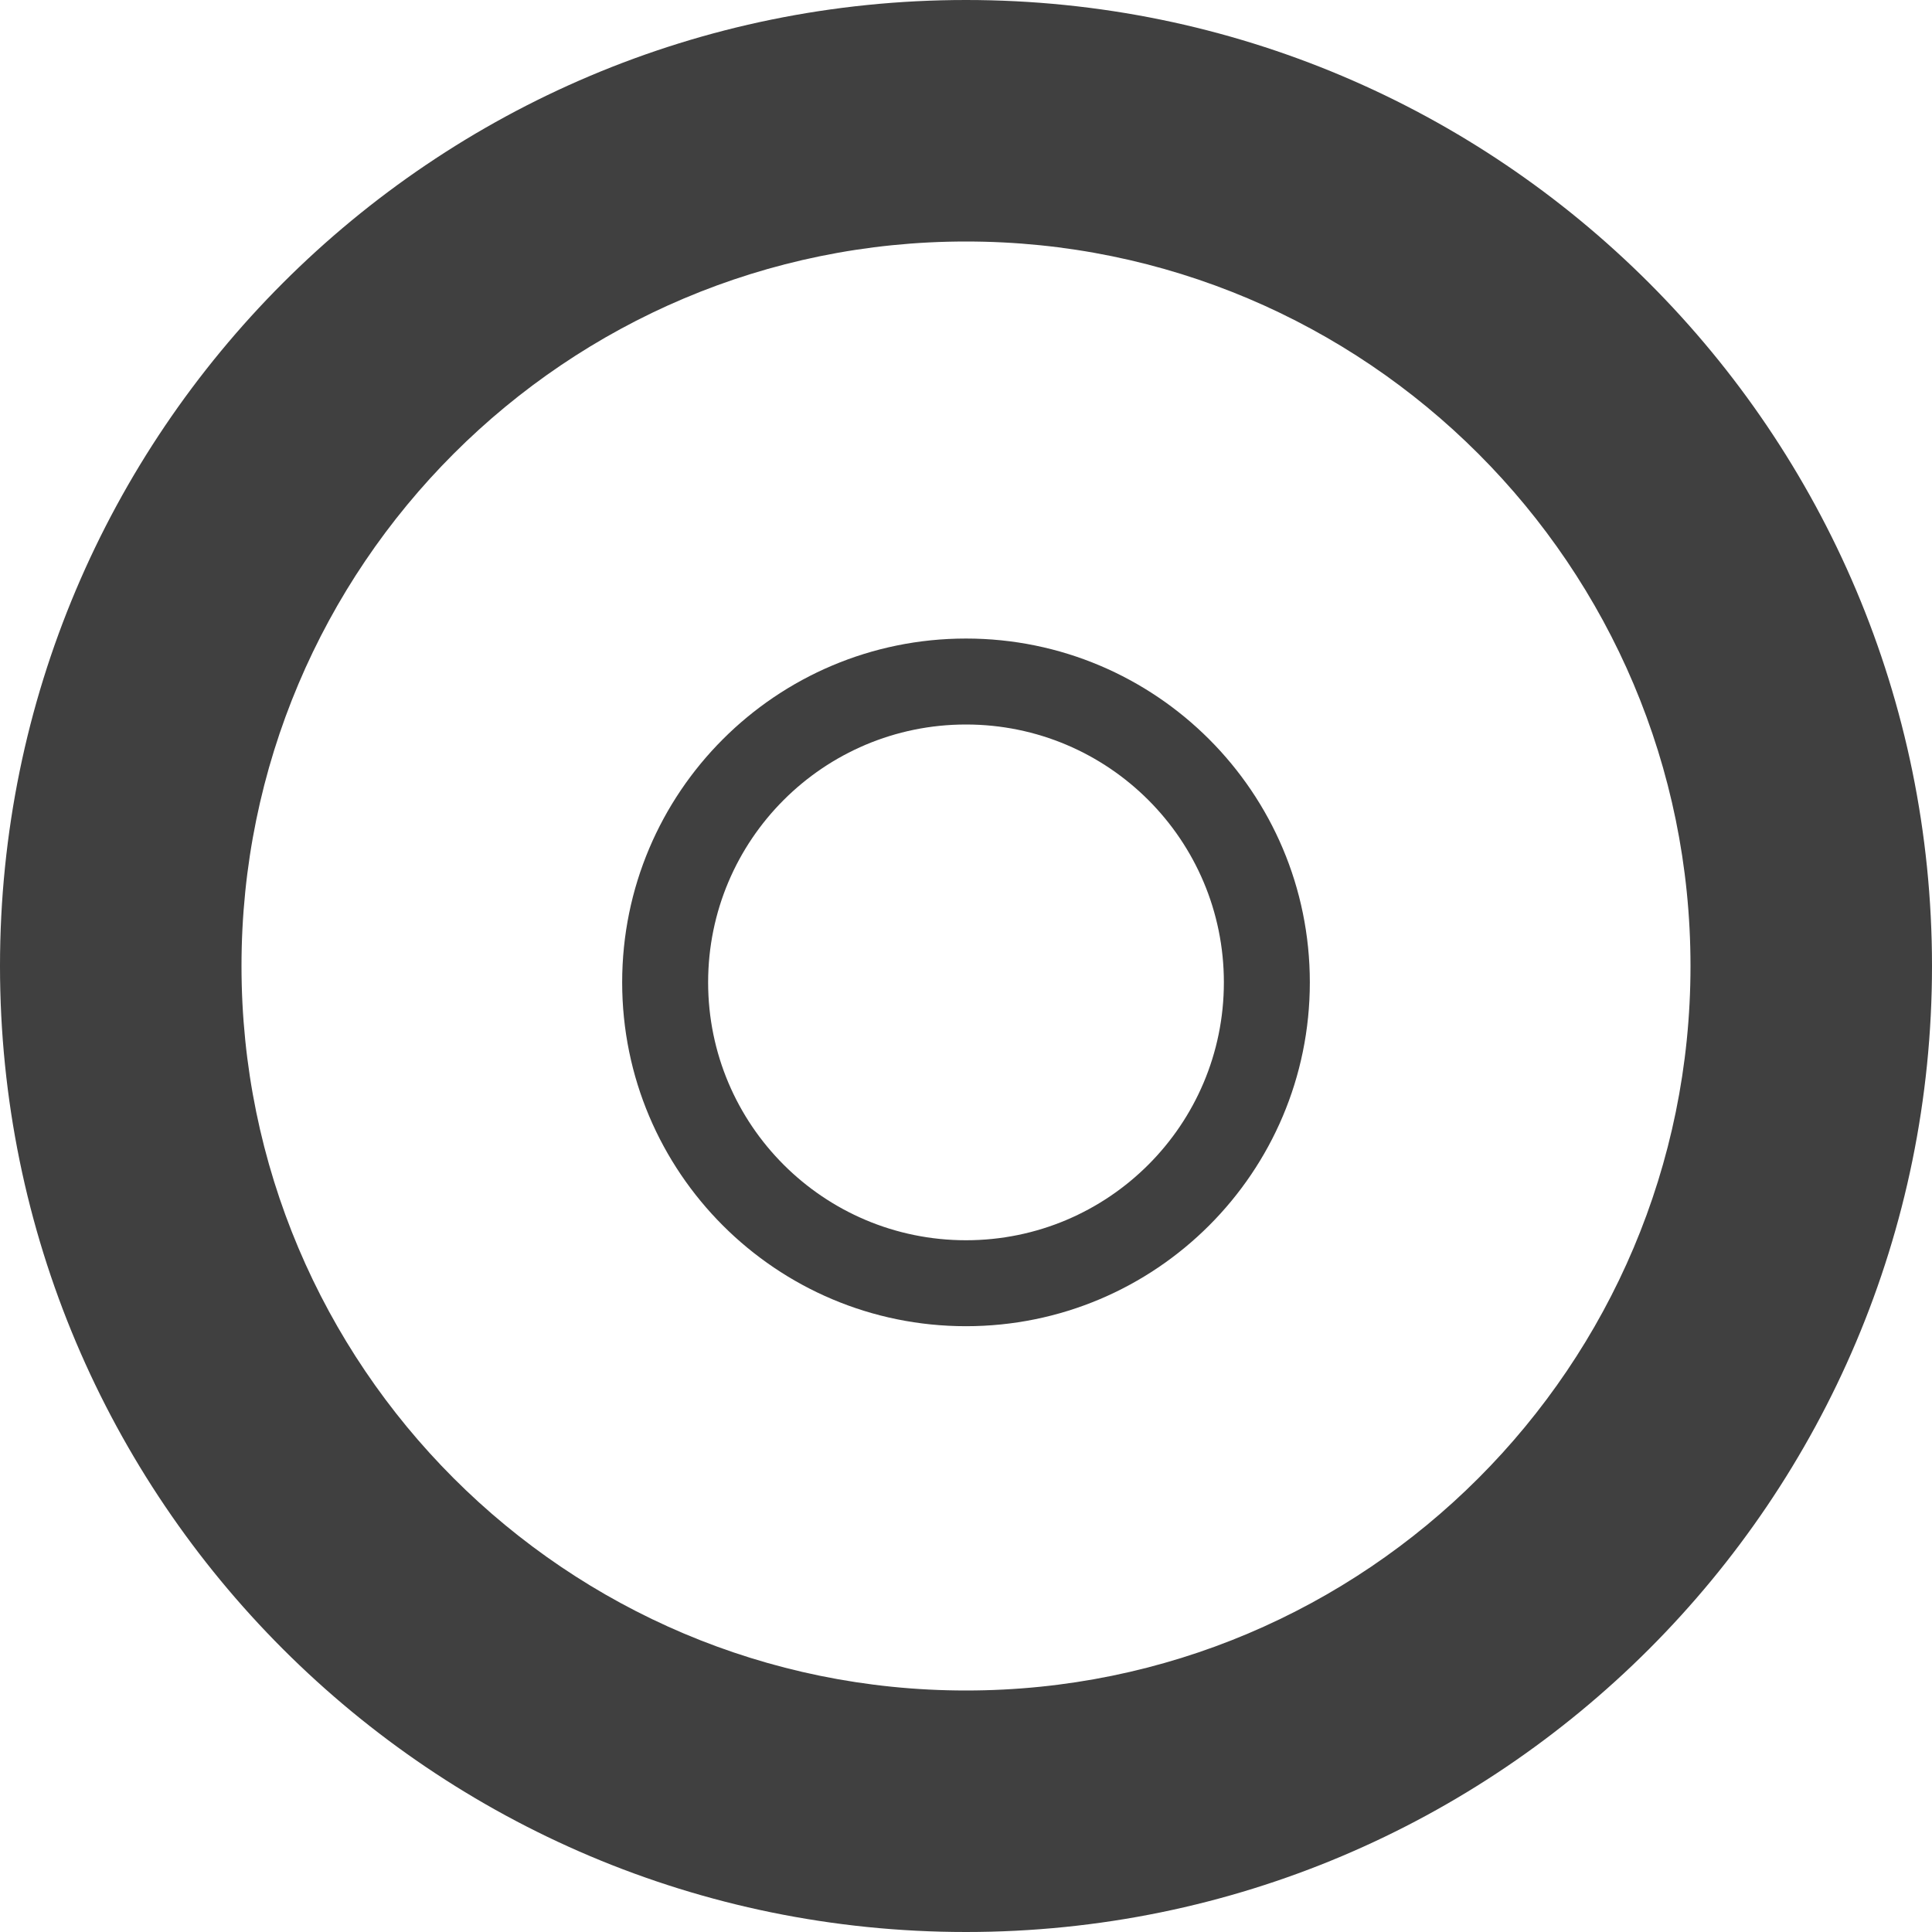
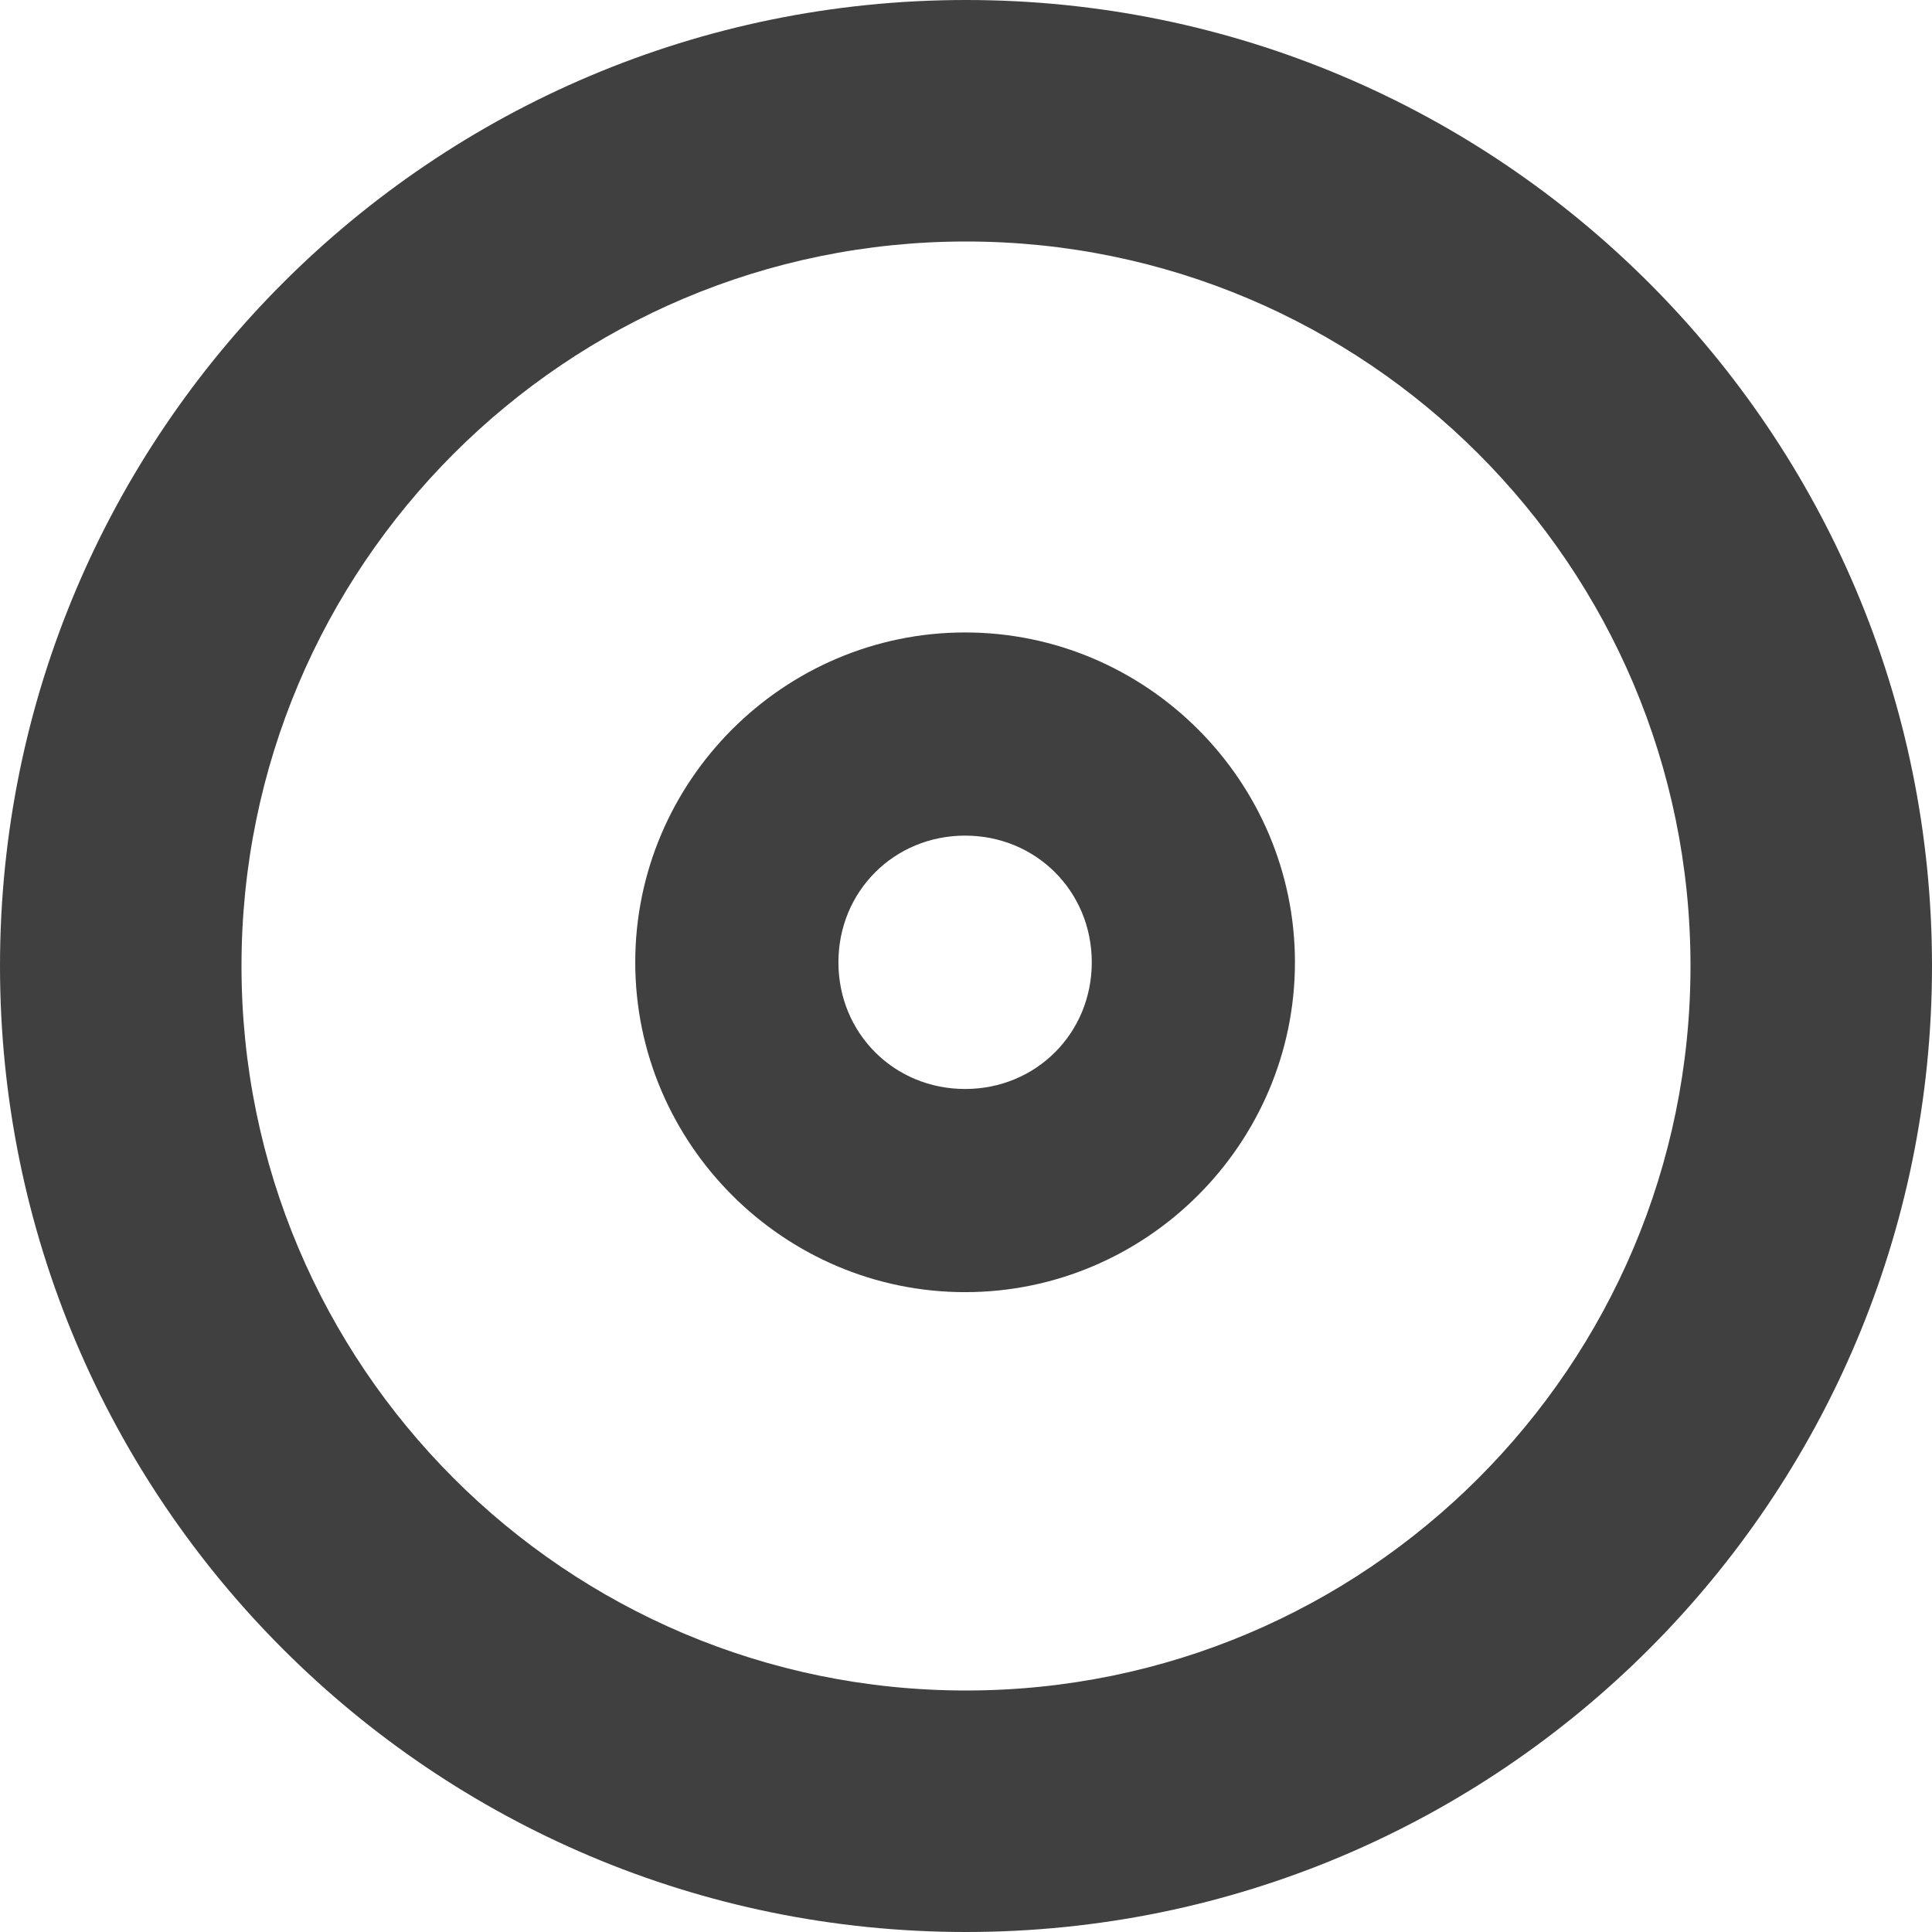
<svg xmlns="http://www.w3.org/2000/svg" fill="#404040" viewBox="0 0 512 512">
  <path d="m256,0c-141.385,0-256,114.615-256,256s114.615,256 256,256 256-114.615 256-256-114.615-256-256-256zm0,448c-106.039,0-192-85.961-192-192s85.961-192 192-192 192,85.961 192,192-85.961,192-192,192z" />
-   <path d="m256,169.22c-50.324,0-91.119,40.795-91.119,91.119s40.795,91.119 91.119,91.119 91.119-40.795 91.119-91.119-40.795-91.119-91.119-91.119zm0,159.458c-37.743,0-68.339-30.596-68.339-68.339s30.596-68.339 68.339-68.339 68.339,30.596 68.339,68.339-30.596,68.339-68.339,68.339z" />
+   <path d="m256,145.125c-63.368,0-115.219,51.85-115.219,115.219s51.85,115.219 115.219,115.219 115.219-51.85 115.219-115.219-51.85-115.219-115.219-115.219zm0,70.969c24.788,0 44.25,19.462 44.25,44.25s-19.462,44.25-44.25,44.25-44.25-19.462-44.25-44.25 19.462-44.25 44.25-44.25z" transform="matrix(.75867,0,0,.75867,61.54063,57.50551)" />
</svg>
